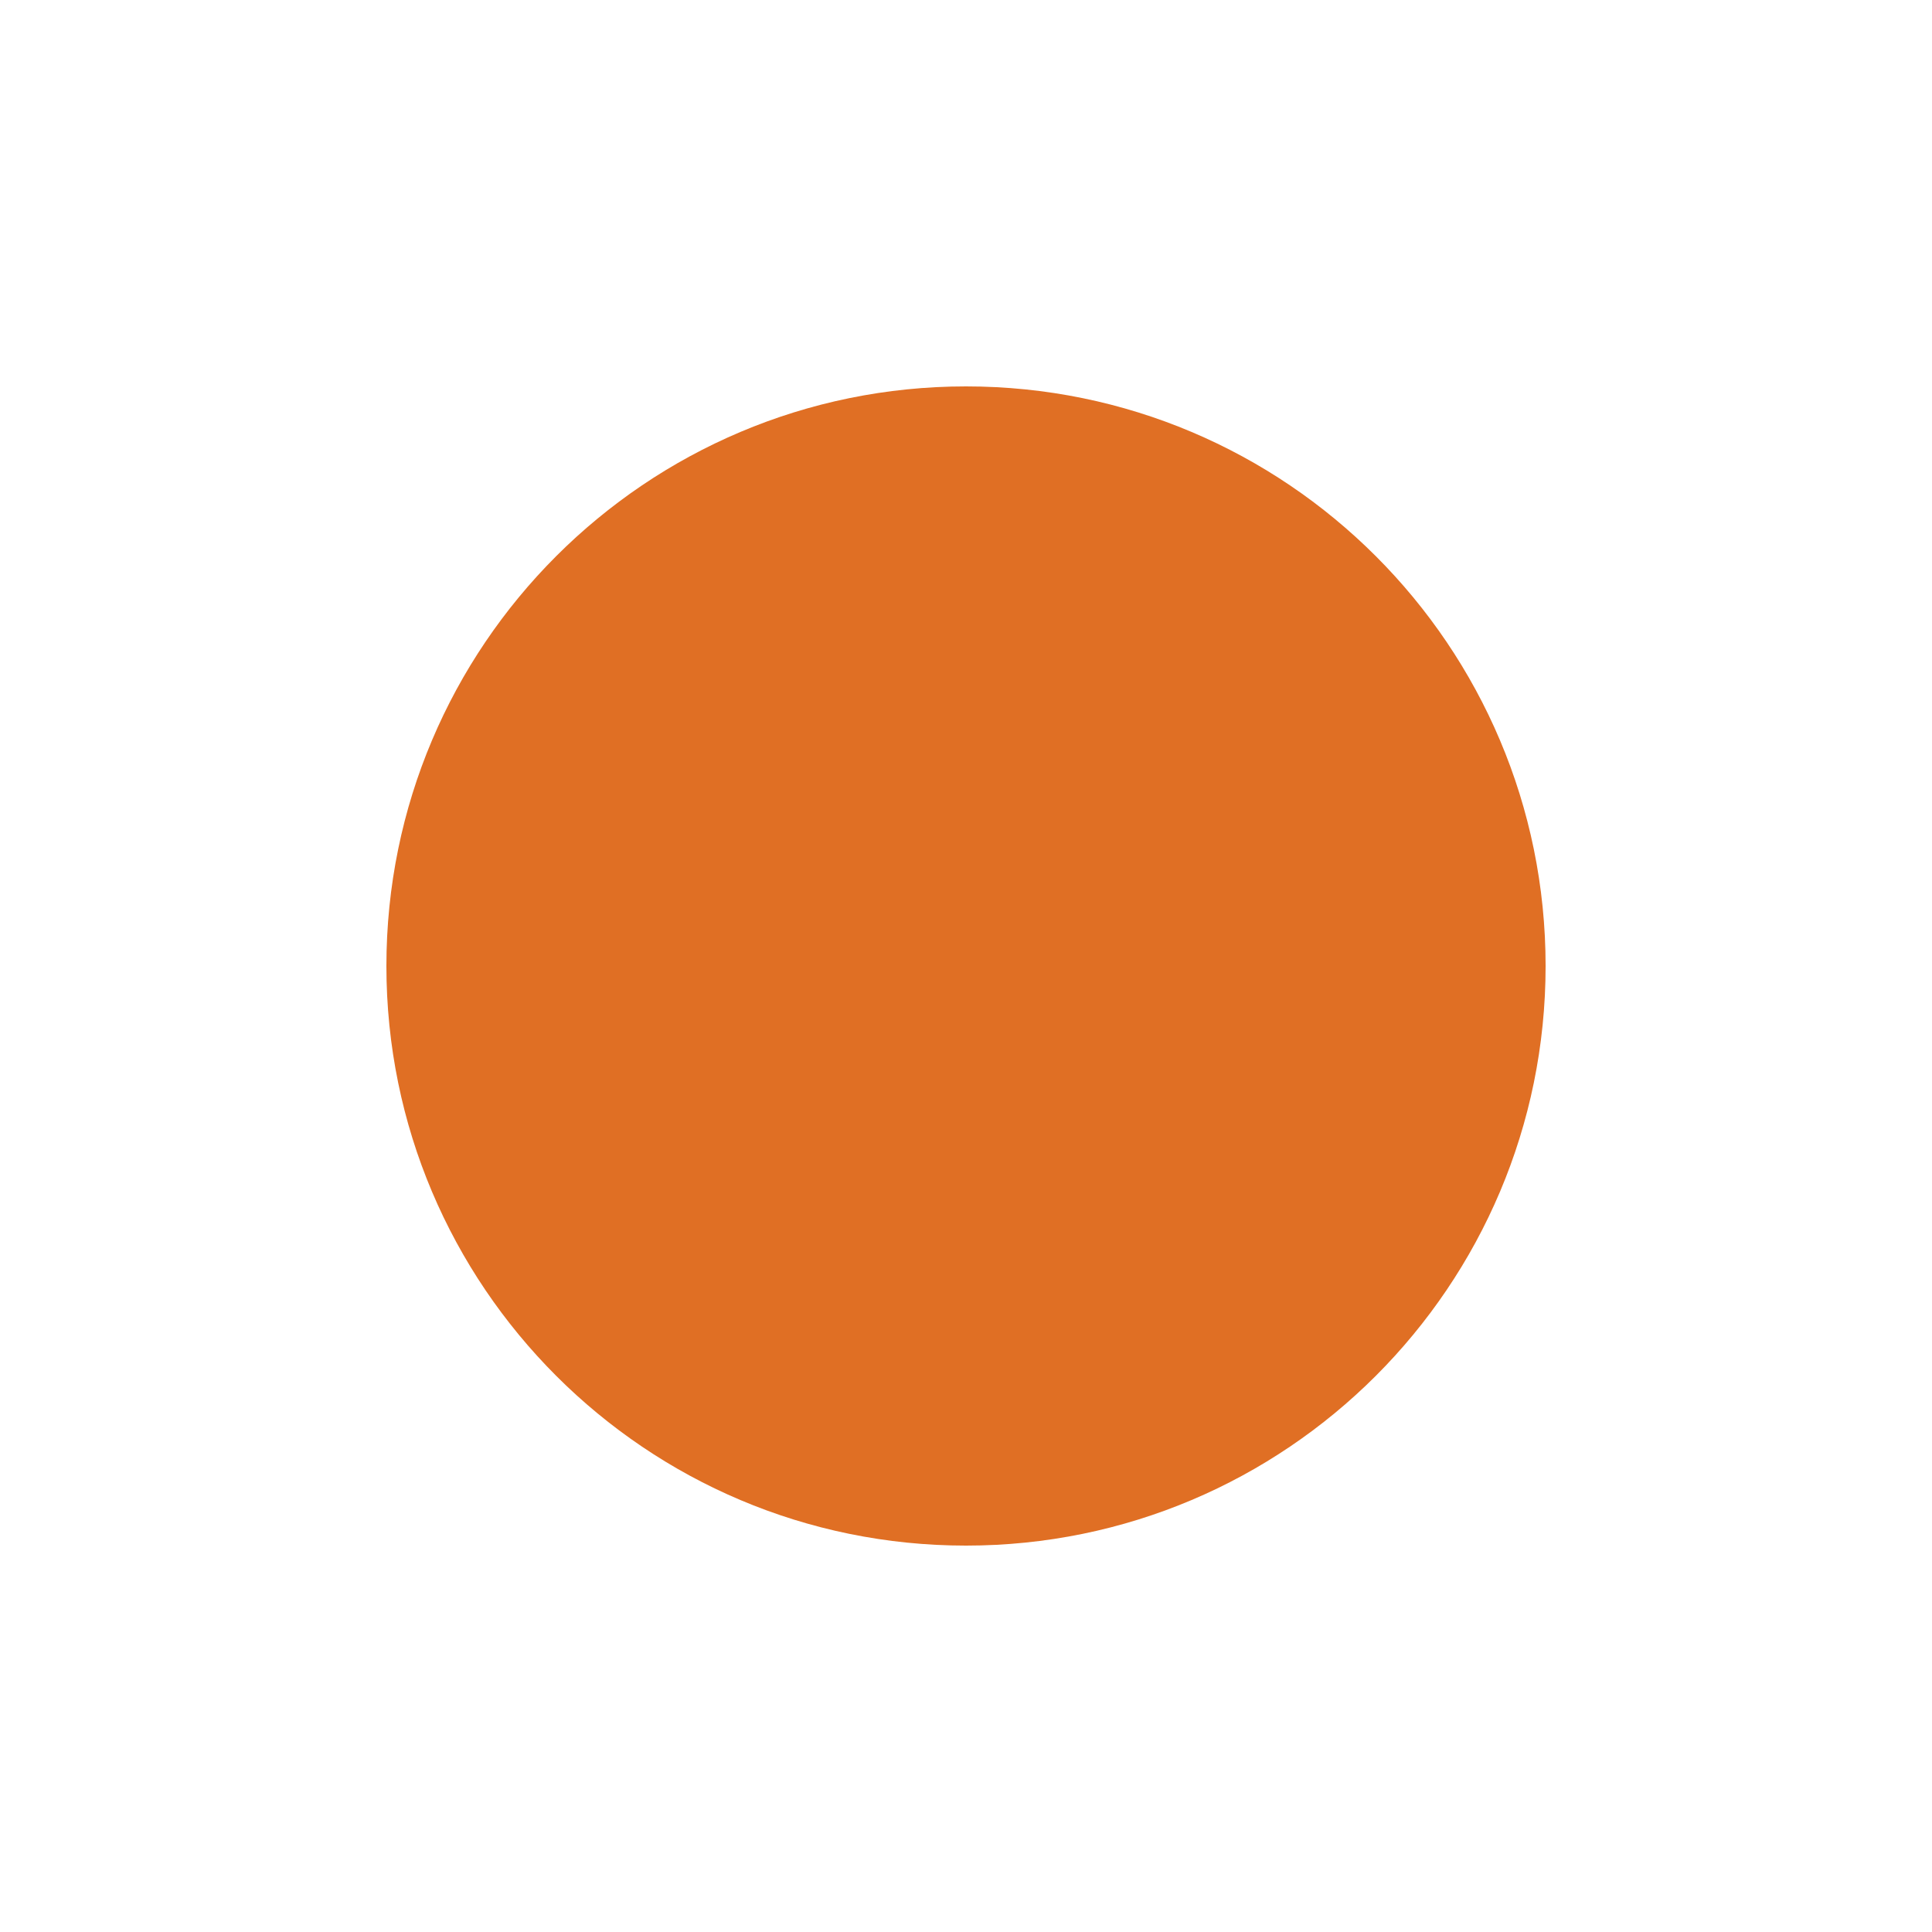
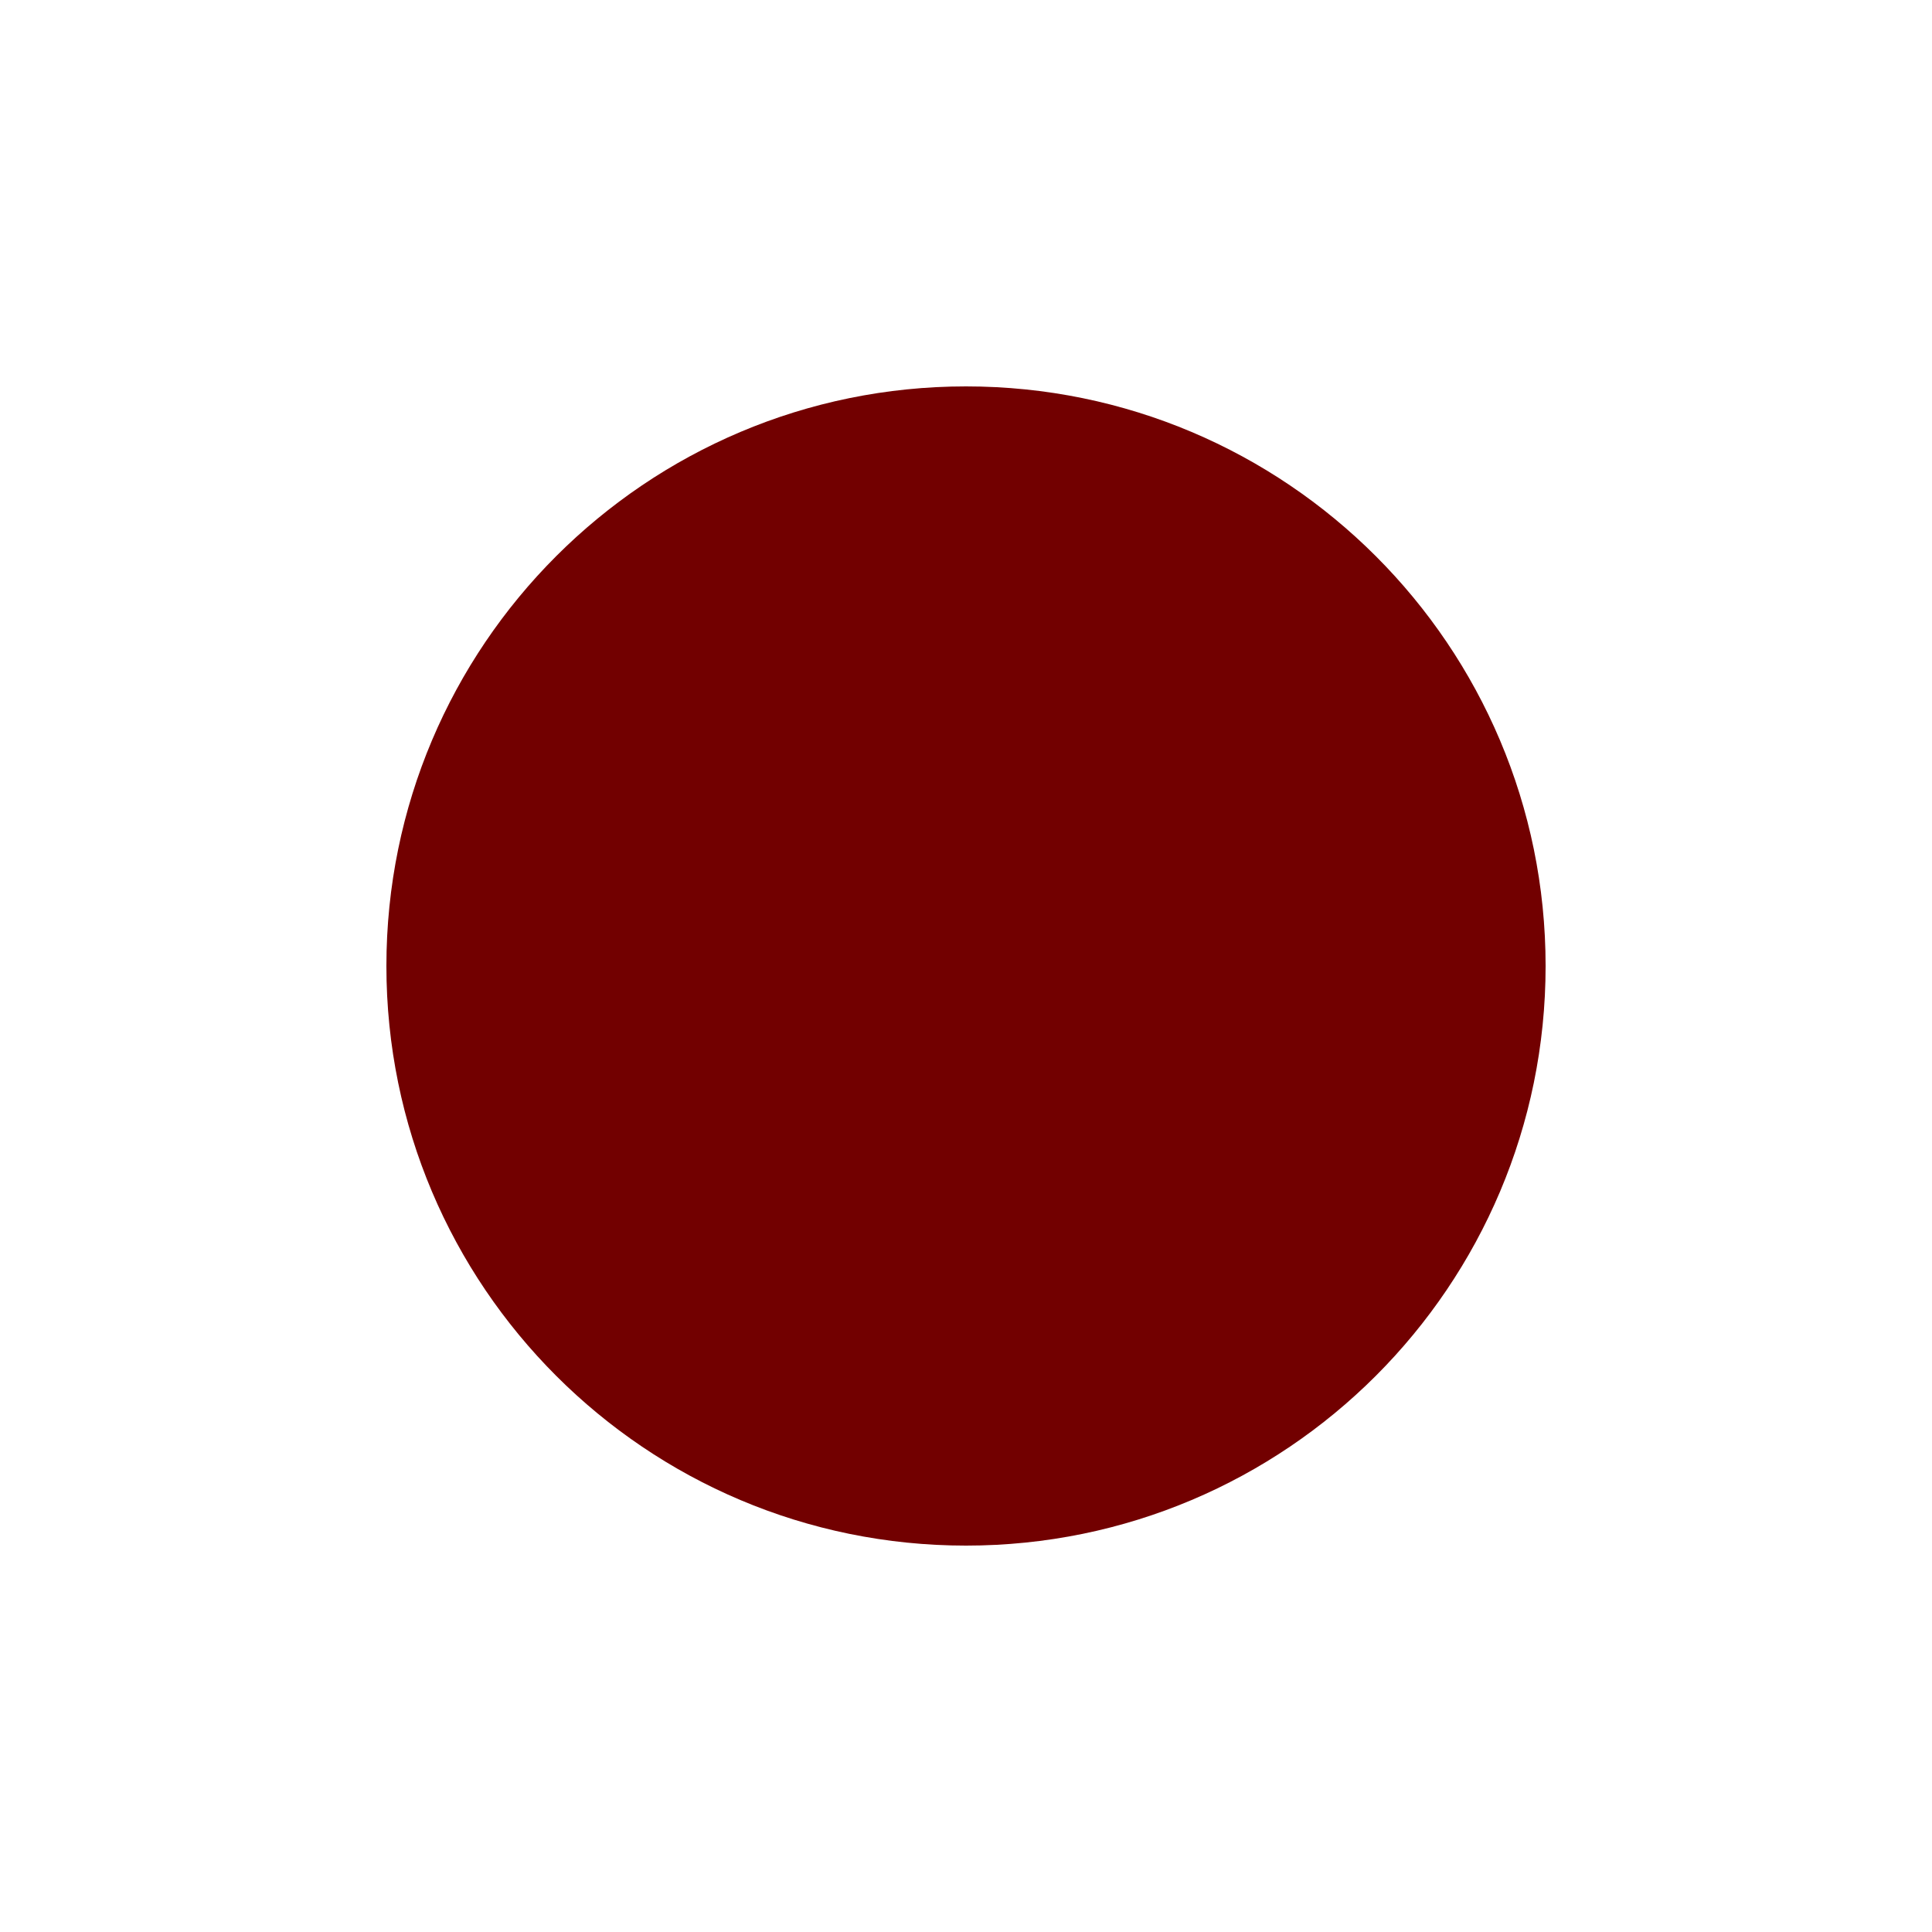
<svg xmlns="http://www.w3.org/2000/svg" viewBox="0 0 15 15" height="15" width="15">
  <rect fill="none" x="0" y="0" width="15" height="15" />
-   <path fill="#e06f24" transform="translate(2 2)" d="M10,5.5C10,7.985,7.985,10,5.5,10S1,7.985,1,5.5S3.015,1,5.5,1S10,3.015,10,5.5z" />
+   <path fill="#720000" transform="translate(2 2)" d="M10,5.5C10,7.985,7.985,10,5.5,10S1,7.985,1,5.5S3.015,1,5.5,1S10,3.015,10,5.5z" />
</svg>
